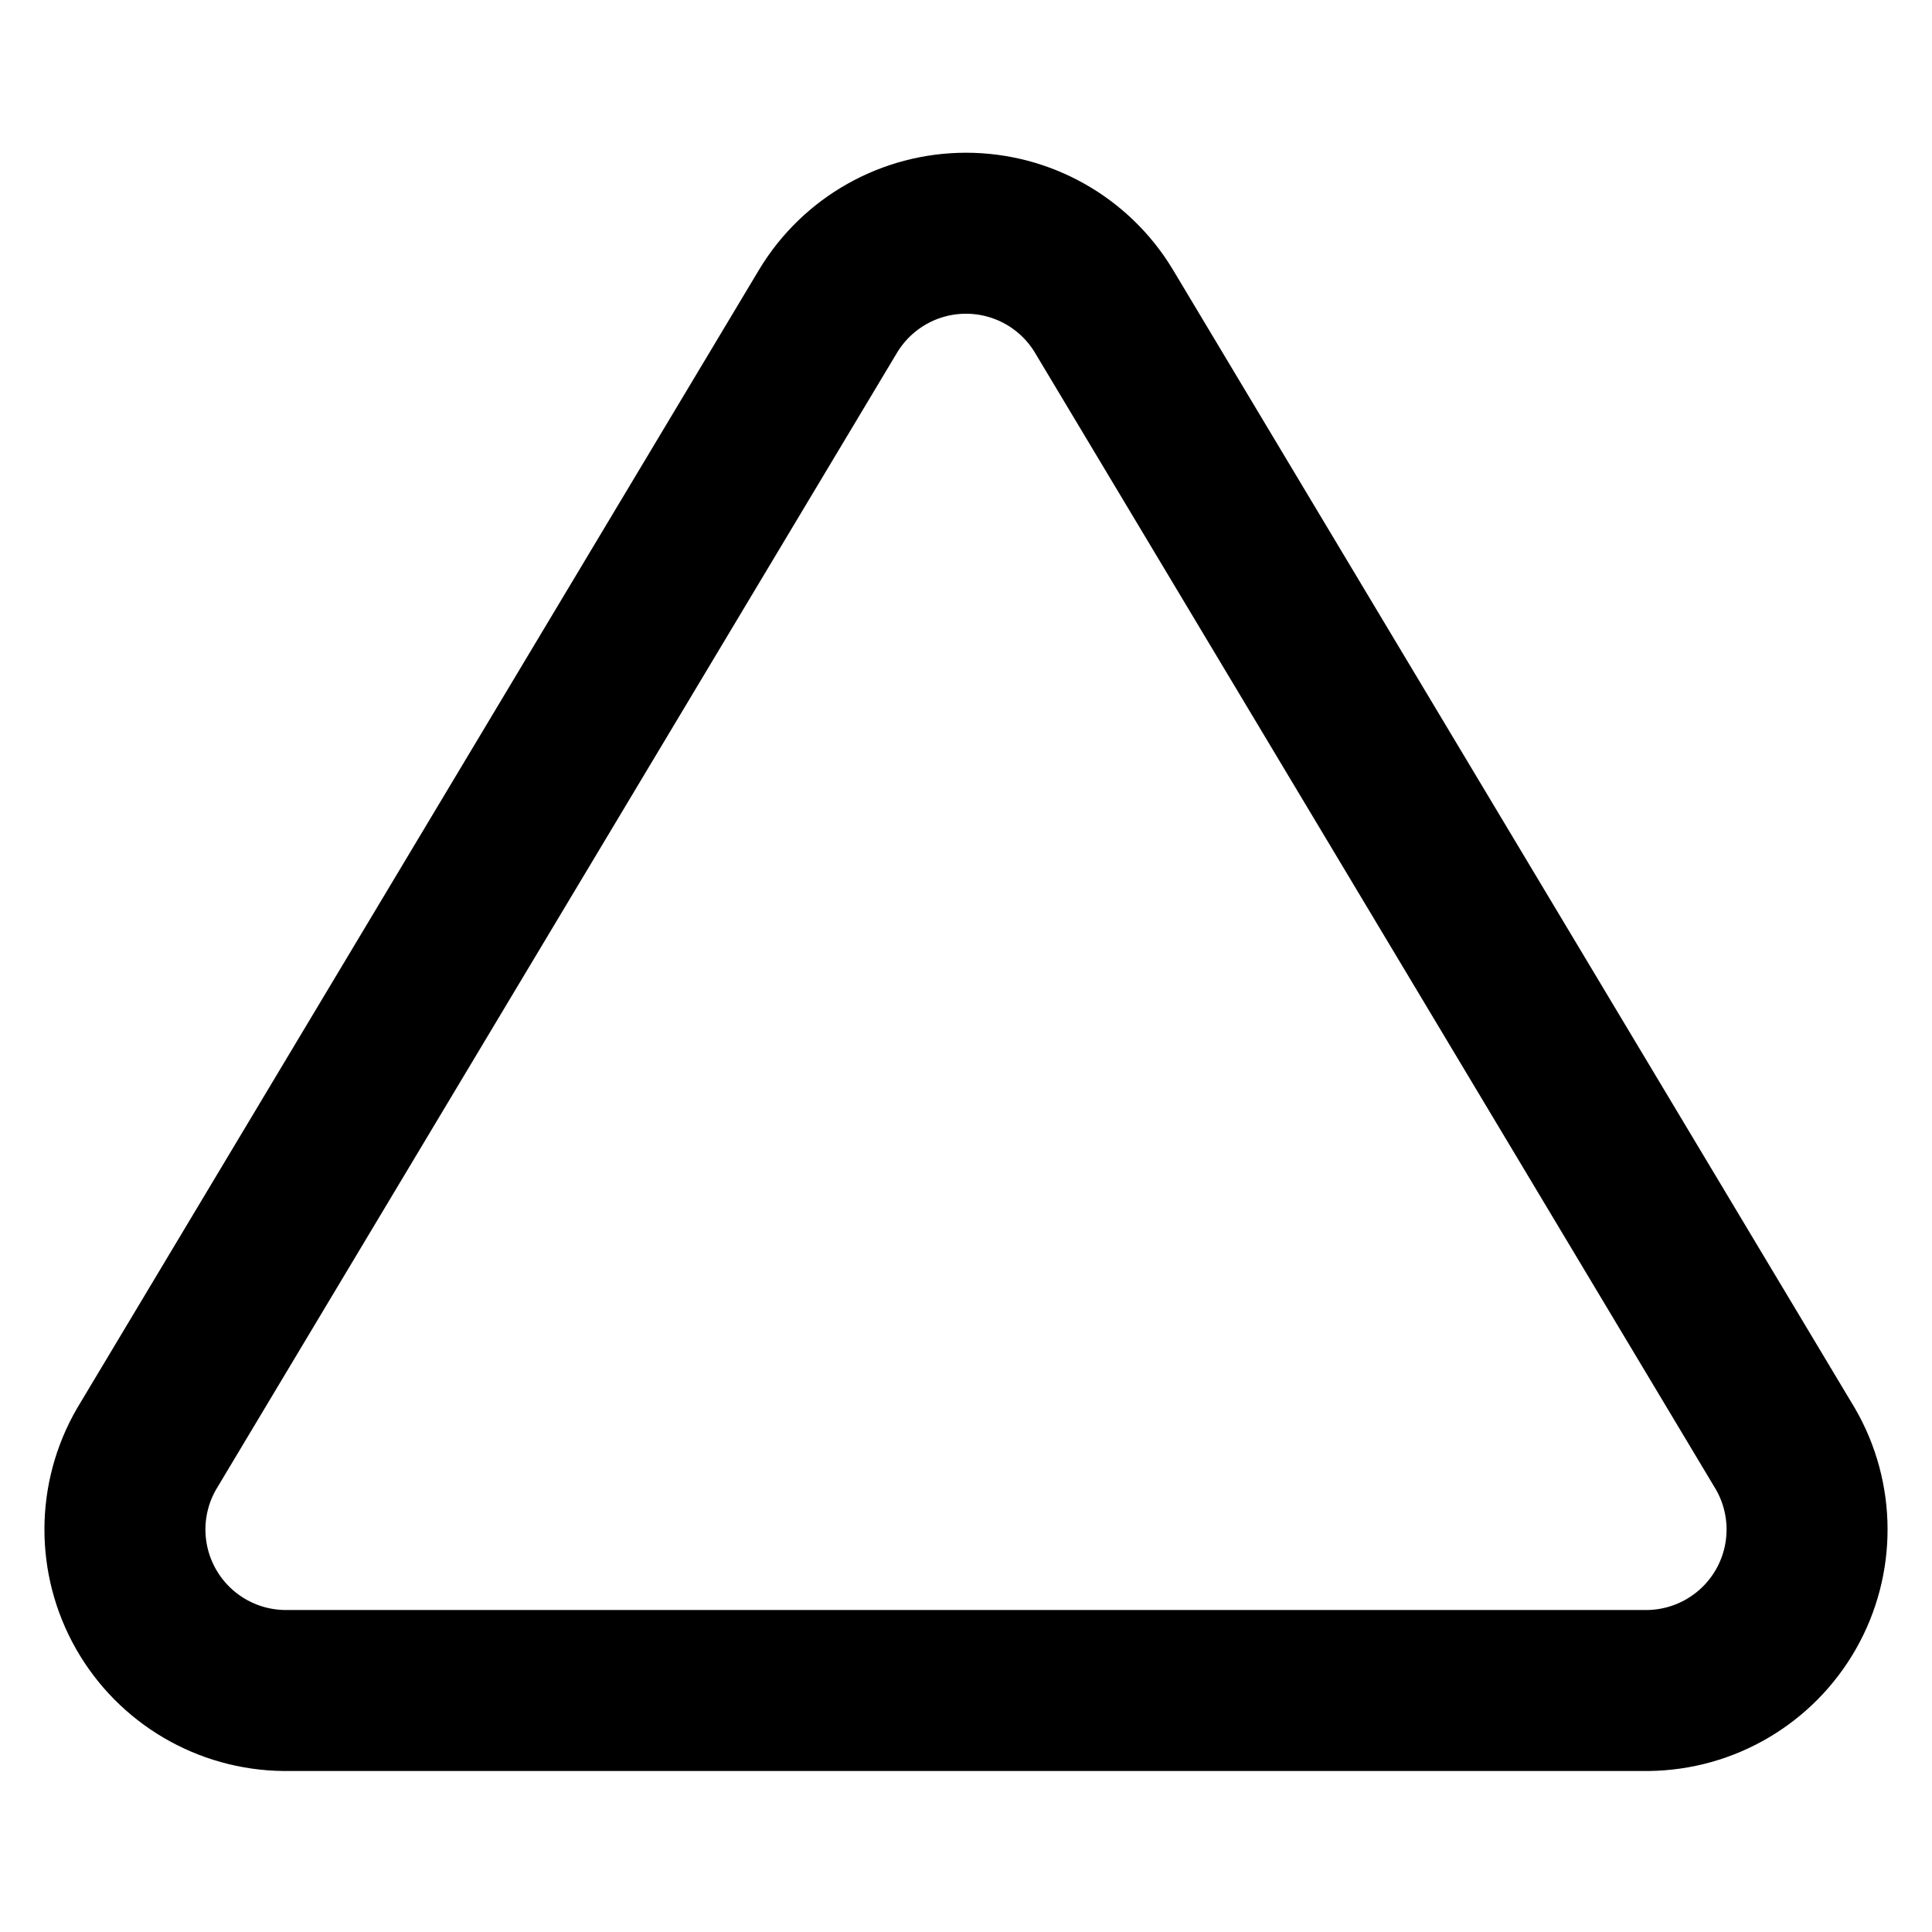
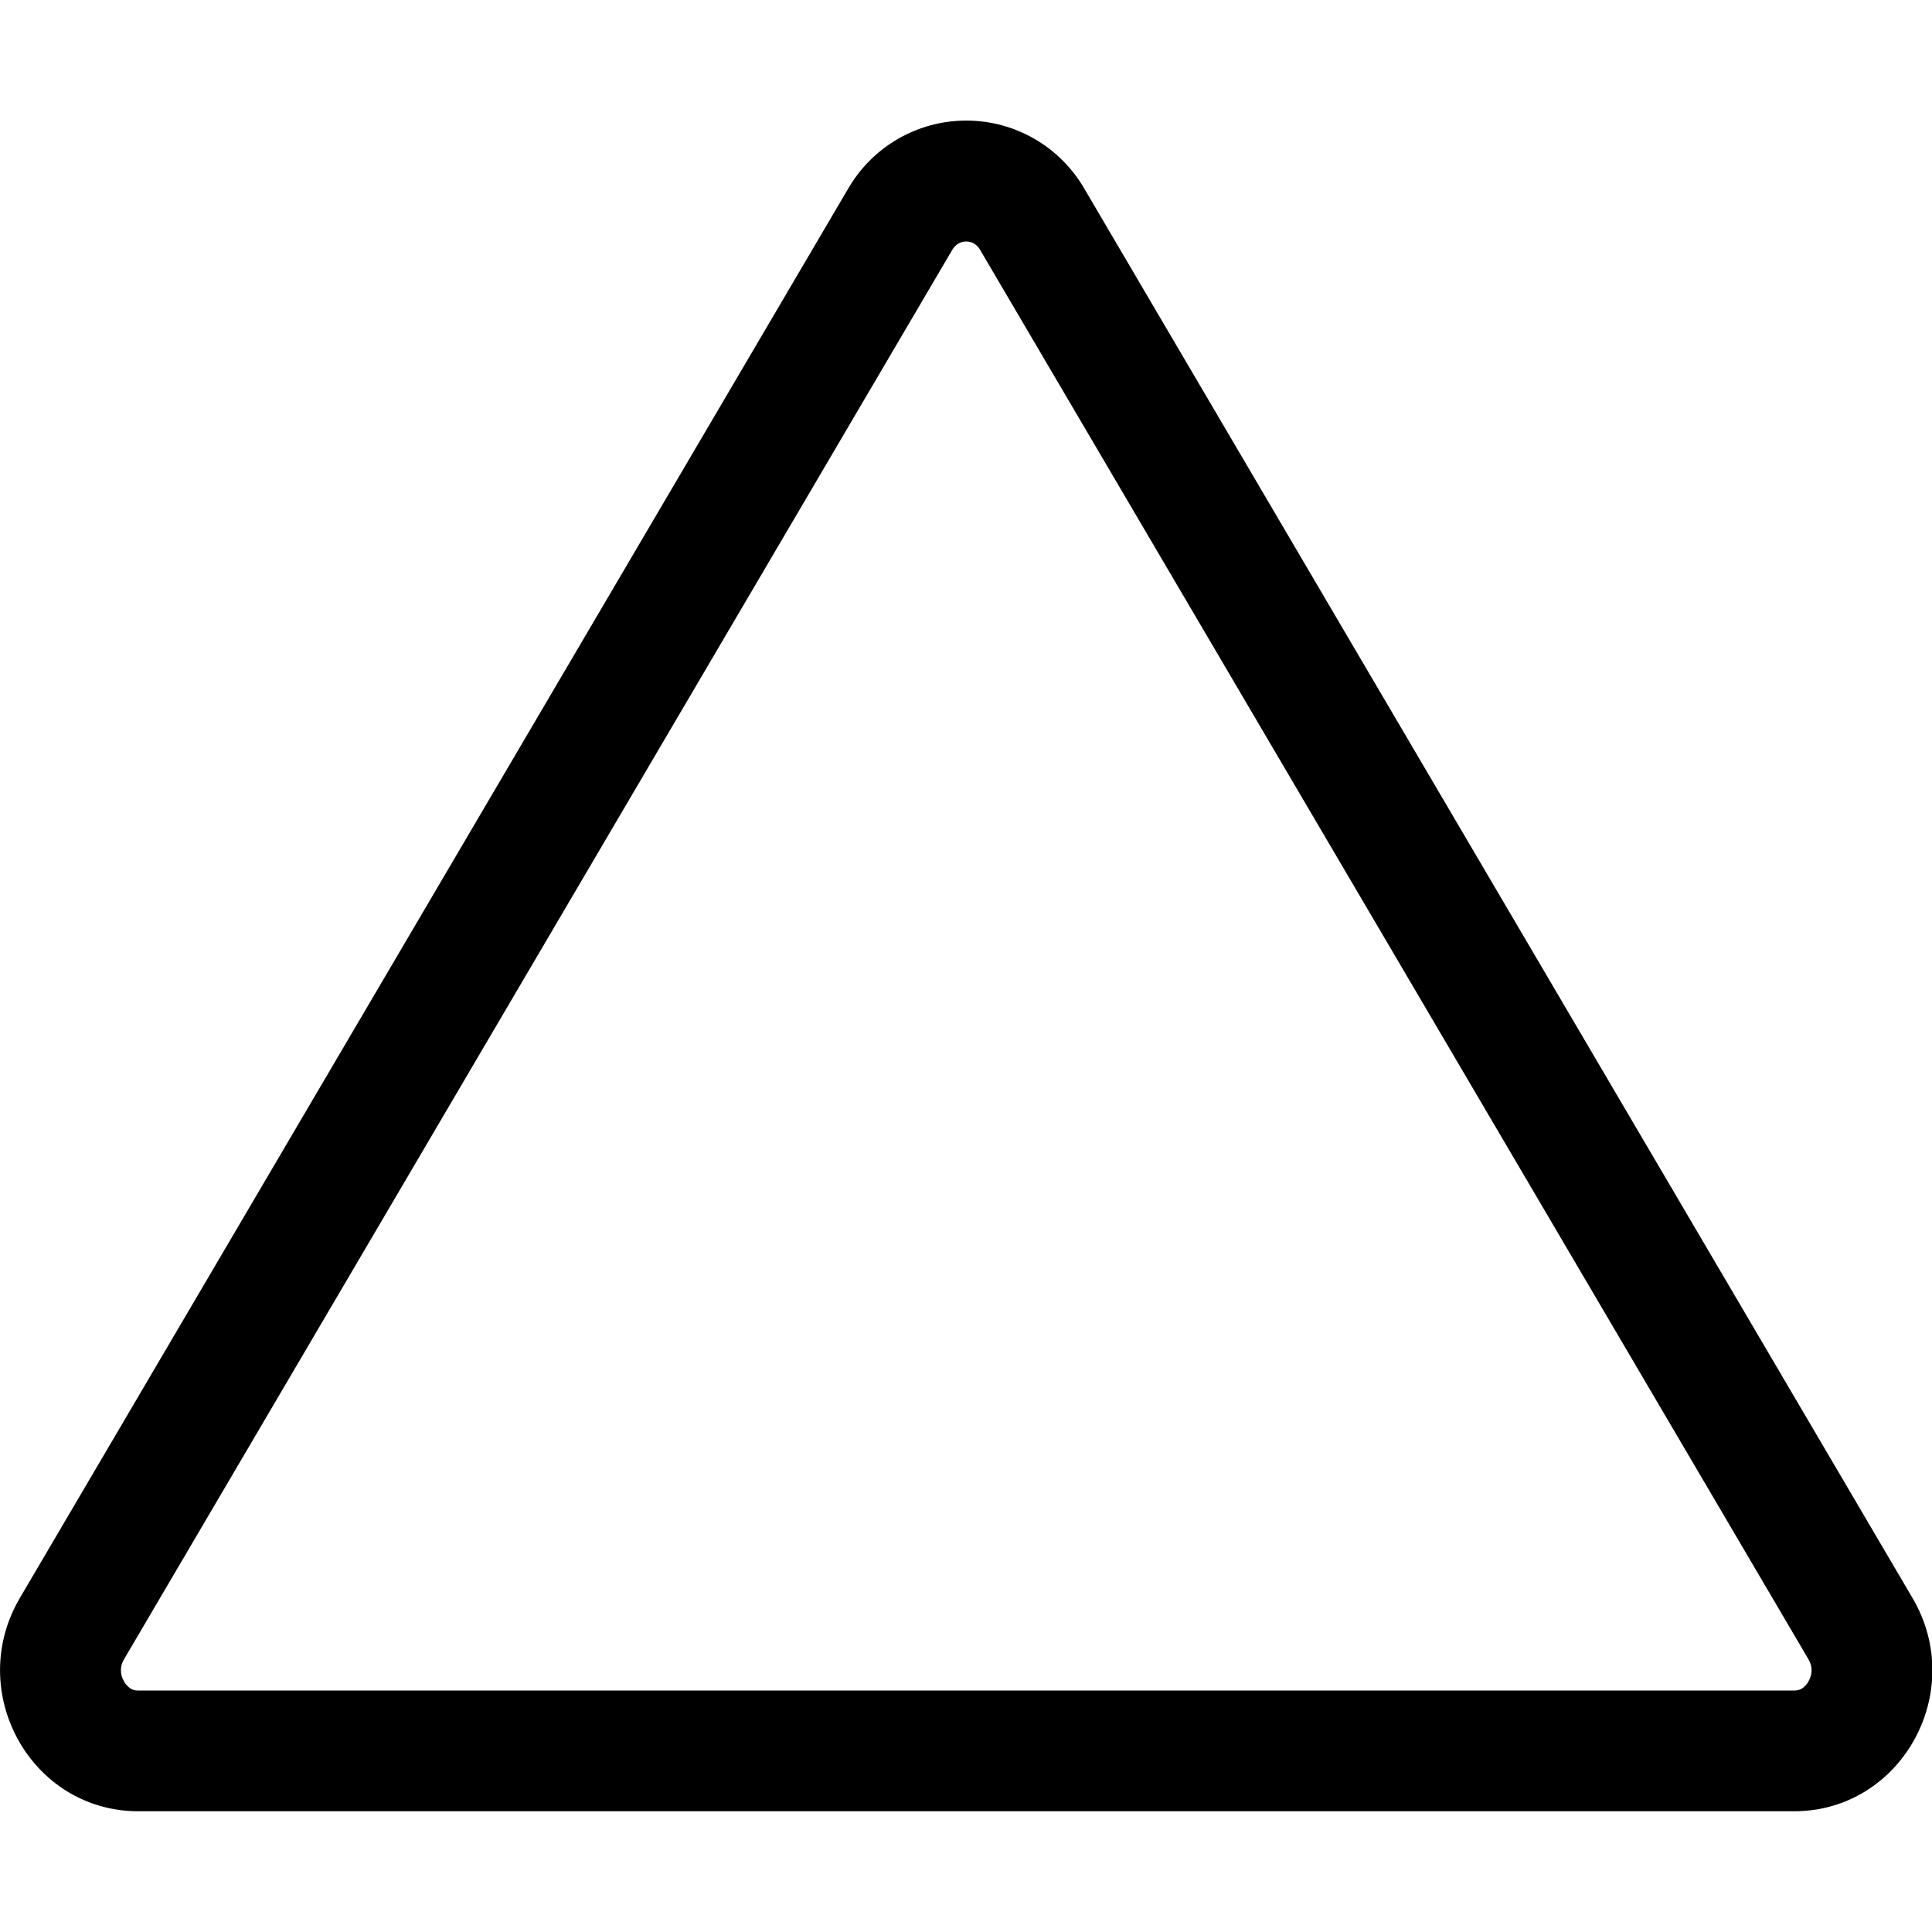
- <svg xmlns="http://www.w3.org/2000/svg" width="100" height="100" viewBox="0 0 24 24" fill="none" stroke="currentColor" stroke-width="2" stroke-linecap="round" stroke-linejoin="round" class="feather feather-triangle">
-   <path d="M10.29 3.86L1.82 18a2 2 0 0 0 1.71 3h16.94a2 2 0 0 0 1.71-3L13.71 3.86a2 2 0 0 0-3.42 0z" />
+ <svg xmlns="http://www.w3.org/2000/svg" width="16" height="16" fill="currentColor" class="bi bi-triangle" viewBox="0 0 16 16">
+   <path d="M7.938 2.016A.13.13 0 0 1 8.002 2a.13.13 0 0 1 .063.016.146.146 0 0 1 .054.057l6.857 11.667c.036.06.035.124.002.183a.163.163 0 0 1-.054.06.116.116 0 0 1-.066.017H1.146a.115.115 0 0 1-.066-.017.163.163 0 0 1-.054-.06.176.176 0 0 1 .002-.183L7.884 2.073a.147.147 0 0 1 .054-.057zm1.044-.45a1.13 1.13 0 0 0-1.96 0L.165 13.233c-.457.778.091 1.767.98 1.767h13.713c.889 0 1.438-.99.98-1.767L8.982 1.566z" />
</svg>
